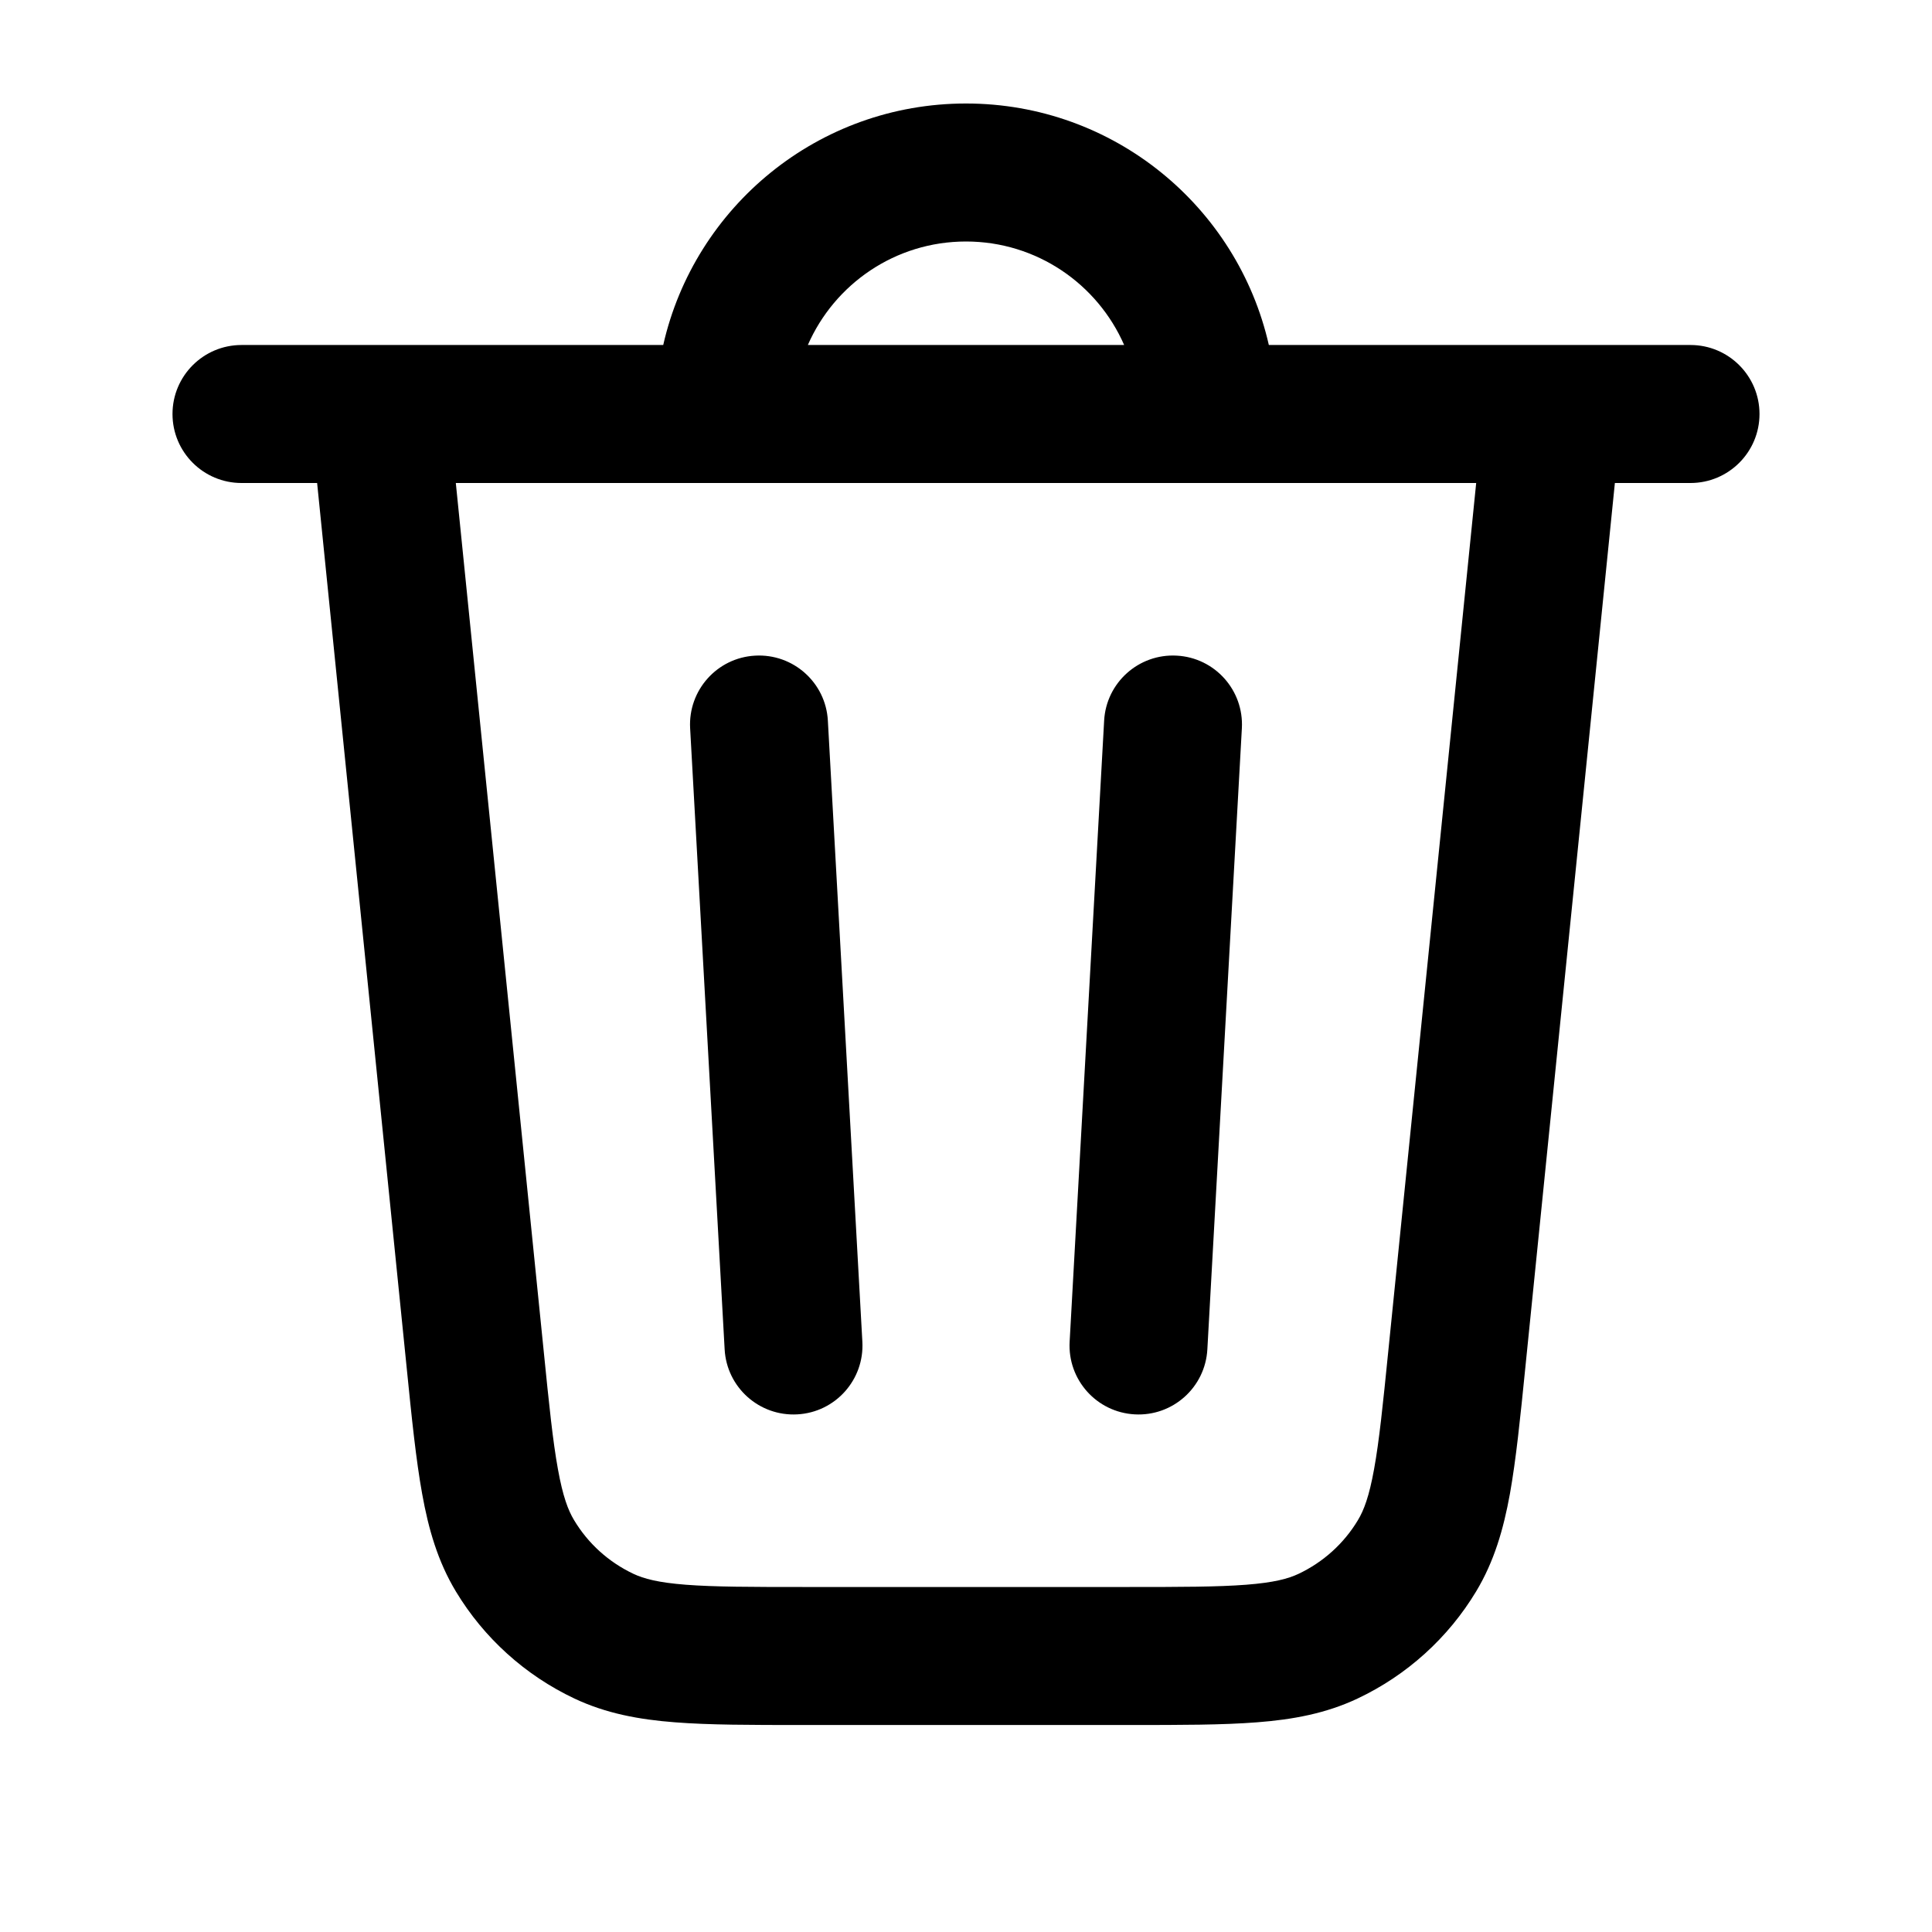
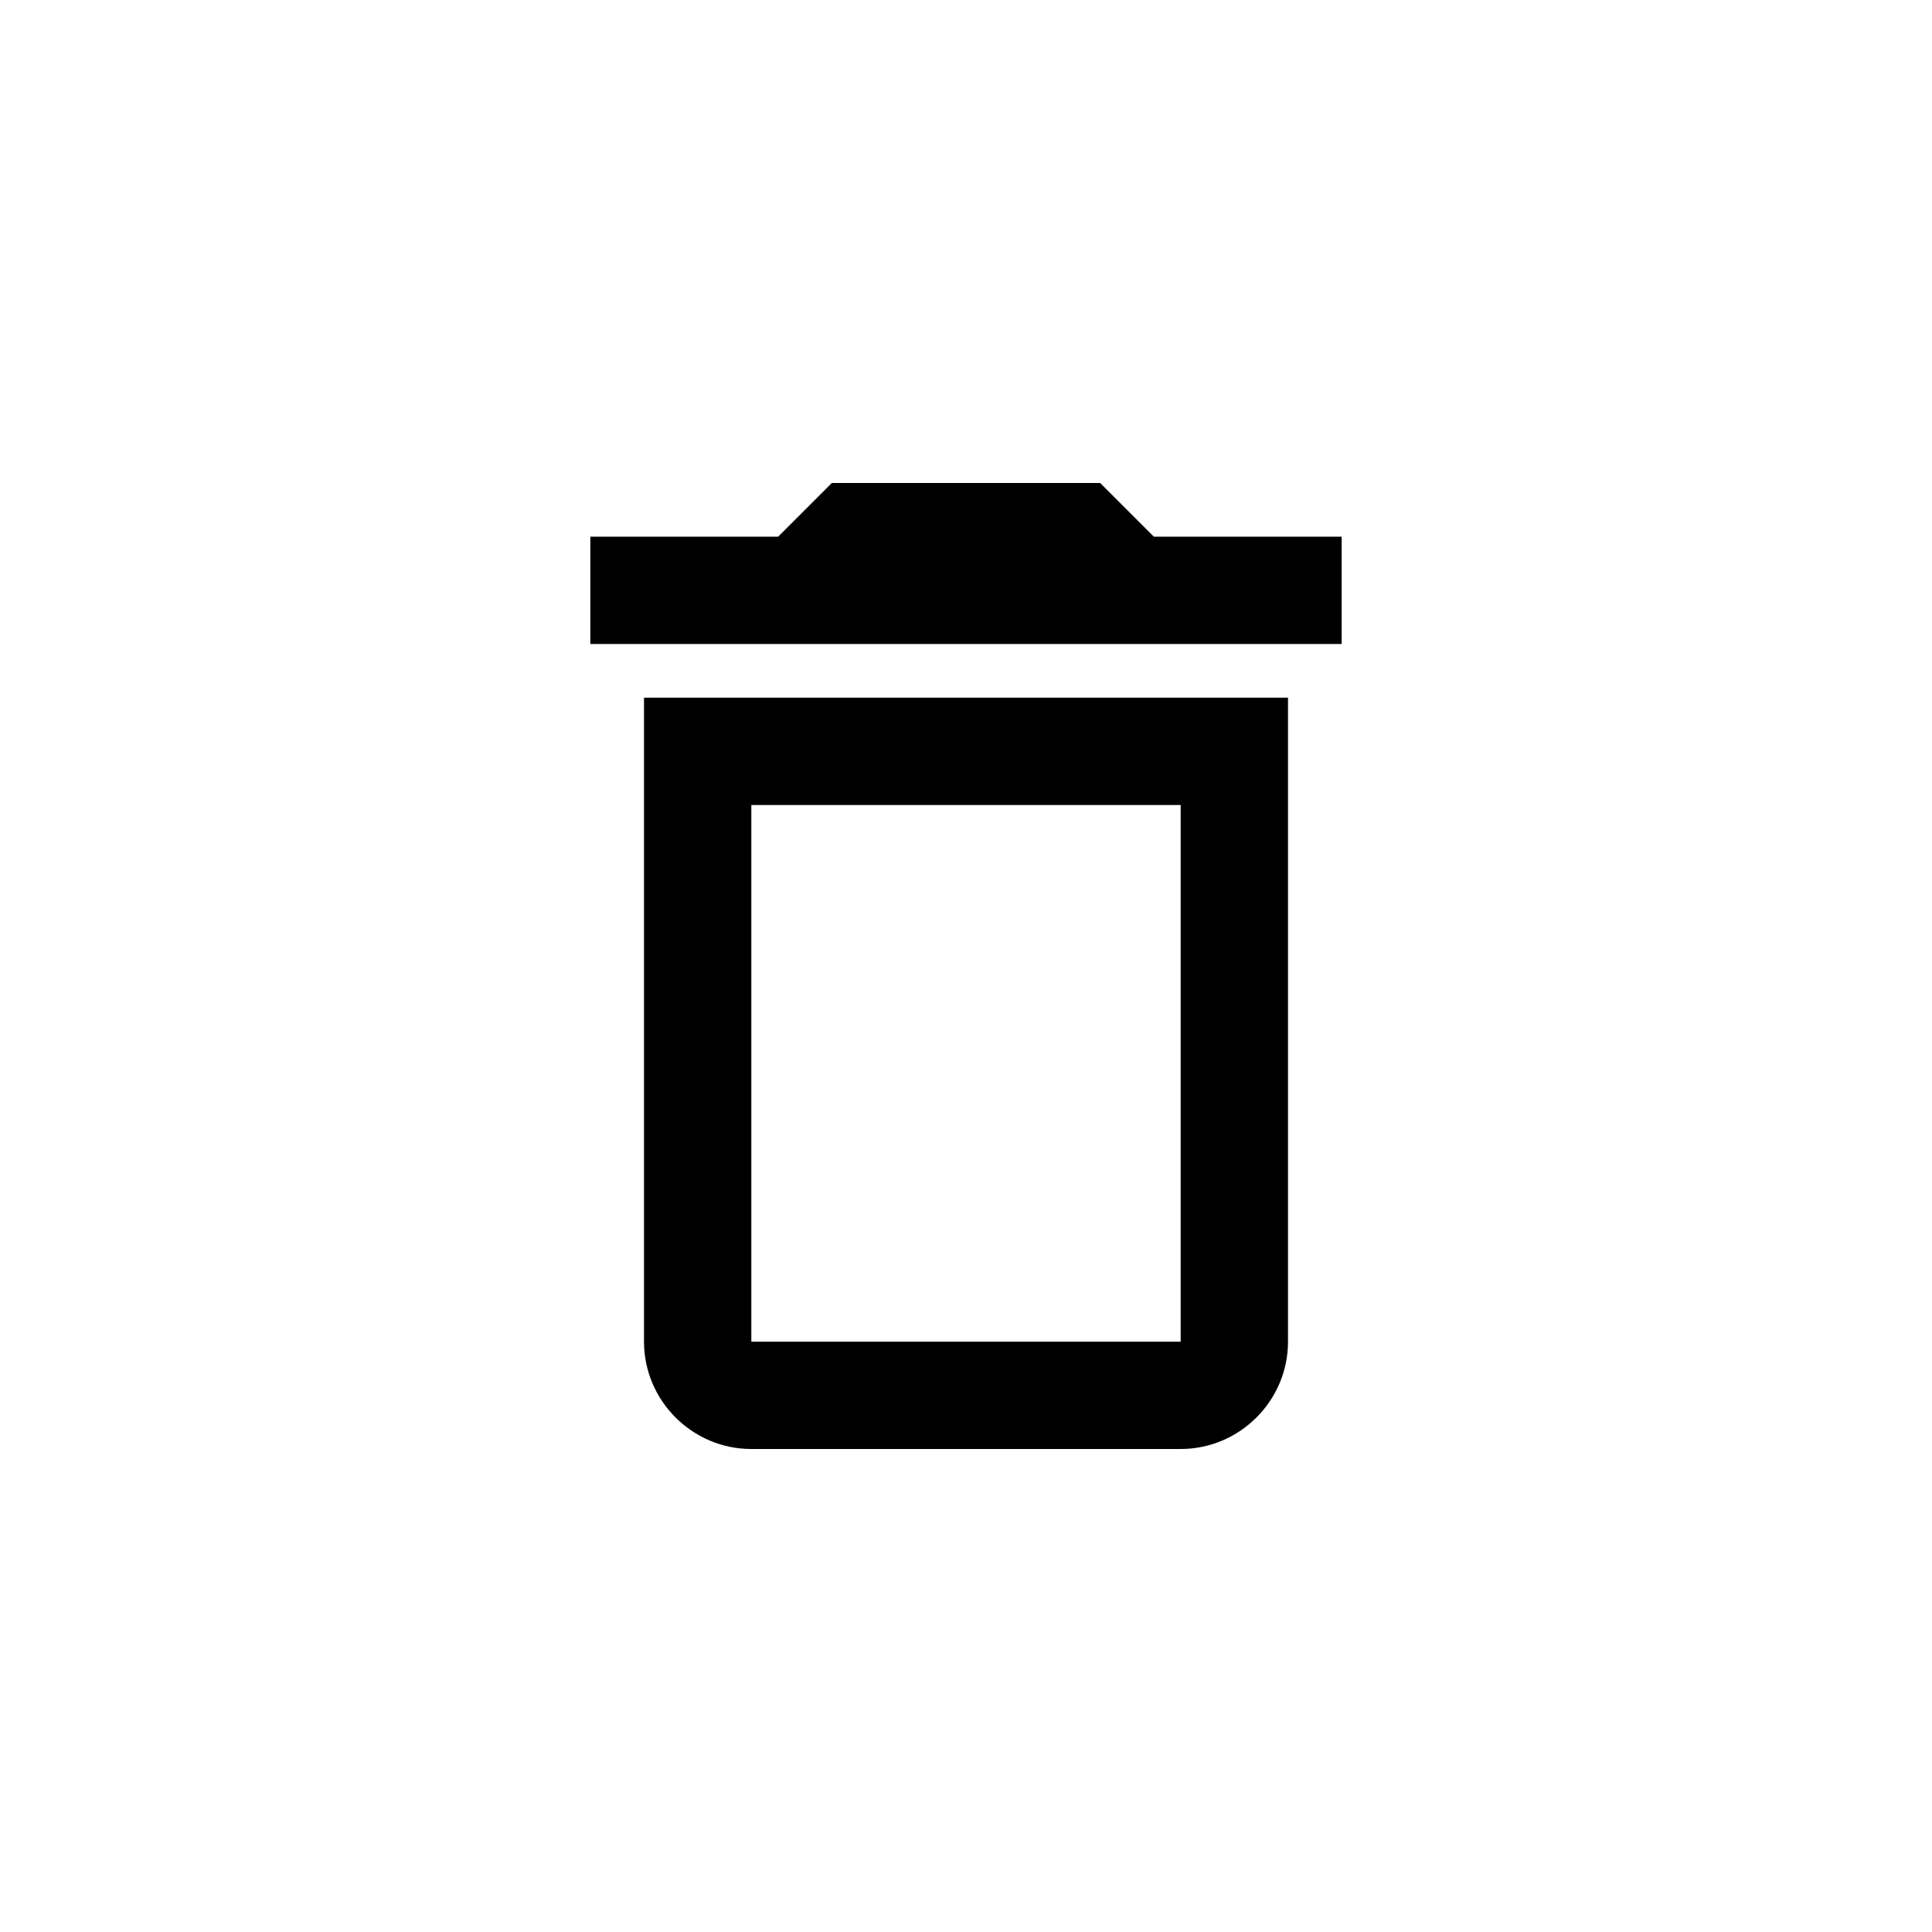
- <svg xmlns="http://www.w3.org/2000/svg" width="28" height="28" viewBox="0 0 28 28" fill="none">
-   <g>
-     <path fill-rule="evenodd" clip-rule="evenodd" d="M10.944 9.502C10.393 9.532 9.971 10.004 10.002 10.556L10.502 19.555C10.532 20.107 11.004 20.529 11.556 20.498C12.107 20.468 12.529 19.996 12.498 19.445L11.998 10.444C11.968 9.893 11.496 9.471 10.944 9.502Z" fill="currentColor" />
-     <path fill-rule="evenodd" clip-rule="evenodd" d="M17.055 9.502C17.607 9.532 18.029 10.004 17.998 10.556L17.498 19.555C17.468 20.107 16.996 20.529 16.445 20.498C15.893 20.468 15.471 19.996 15.502 19.445L16.002 10.444C16.032 9.893 16.504 9.471 17.055 9.502Z" fill="currentColor" />
-     <path fill-rule="evenodd" clip-rule="evenodd" d="M3.5 5C2.948 5 2.5 5.448 2.5 6C2.5 6.552 2.948 7 3.5 7H4.596L5.894 19.823C5.967 20.552 6.029 21.157 6.118 21.649C6.21 22.162 6.345 22.629 6.606 23.063C7.013 23.739 7.612 24.28 8.326 24.617C8.784 24.833 9.262 24.921 9.782 24.961C10.28 25 10.888 25 11.621 25H16.379C17.112 25 17.72 25 18.218 24.961C18.738 24.921 19.216 24.833 19.674 24.617C20.388 24.28 20.987 23.739 21.394 23.063C21.655 22.629 21.79 22.162 21.883 21.649C21.971 21.157 22.033 20.552 22.106 19.823L23.404 7H24.5C25.052 7 25.5 6.552 25.5 6C25.5 5.448 25.052 5 24.5 5H18.389C17.934 2.996 16.142 1.5 14 1.5C11.858 1.5 10.066 2.996 9.612 5H3.5ZM7.88 19.583C7.958 20.361 8.012 20.887 8.086 21.293C8.157 21.687 8.234 21.889 8.32 22.031C8.523 22.37 8.822 22.64 9.18 22.809C9.33 22.88 9.539 22.936 9.938 22.967C10.349 22.999 10.878 23 11.66 23H16.34C17.122 23 17.651 22.999 18.062 22.967C18.462 22.936 18.67 22.88 18.82 22.809C19.177 22.64 19.477 22.37 19.68 22.031C19.766 21.889 19.843 21.687 19.914 21.293C19.988 20.887 20.042 20.361 20.12 19.583L21.394 7H6.606L7.88 19.583ZM14 3.5C12.975 3.5 12.094 4.117 11.708 5H16.292C15.906 4.117 15.025 3.5 14 3.5Z" fill="currentColor" />
-   </g>
+ <svg xmlns="http://www.w3.org/2000/svg" width="36" height="36" viewBox="0 0 36 36" fill="currentColor">
+   <path d="M22 15V25H14V15H22ZM20.5 9H15.5L14.5 10H11V12H25V10H21.5L20.5 9ZM24 13H12V25C12 26.1 12.9 27 14 27H22C23.1 27 24 26.1 24 25V13Z" />
</svg>
